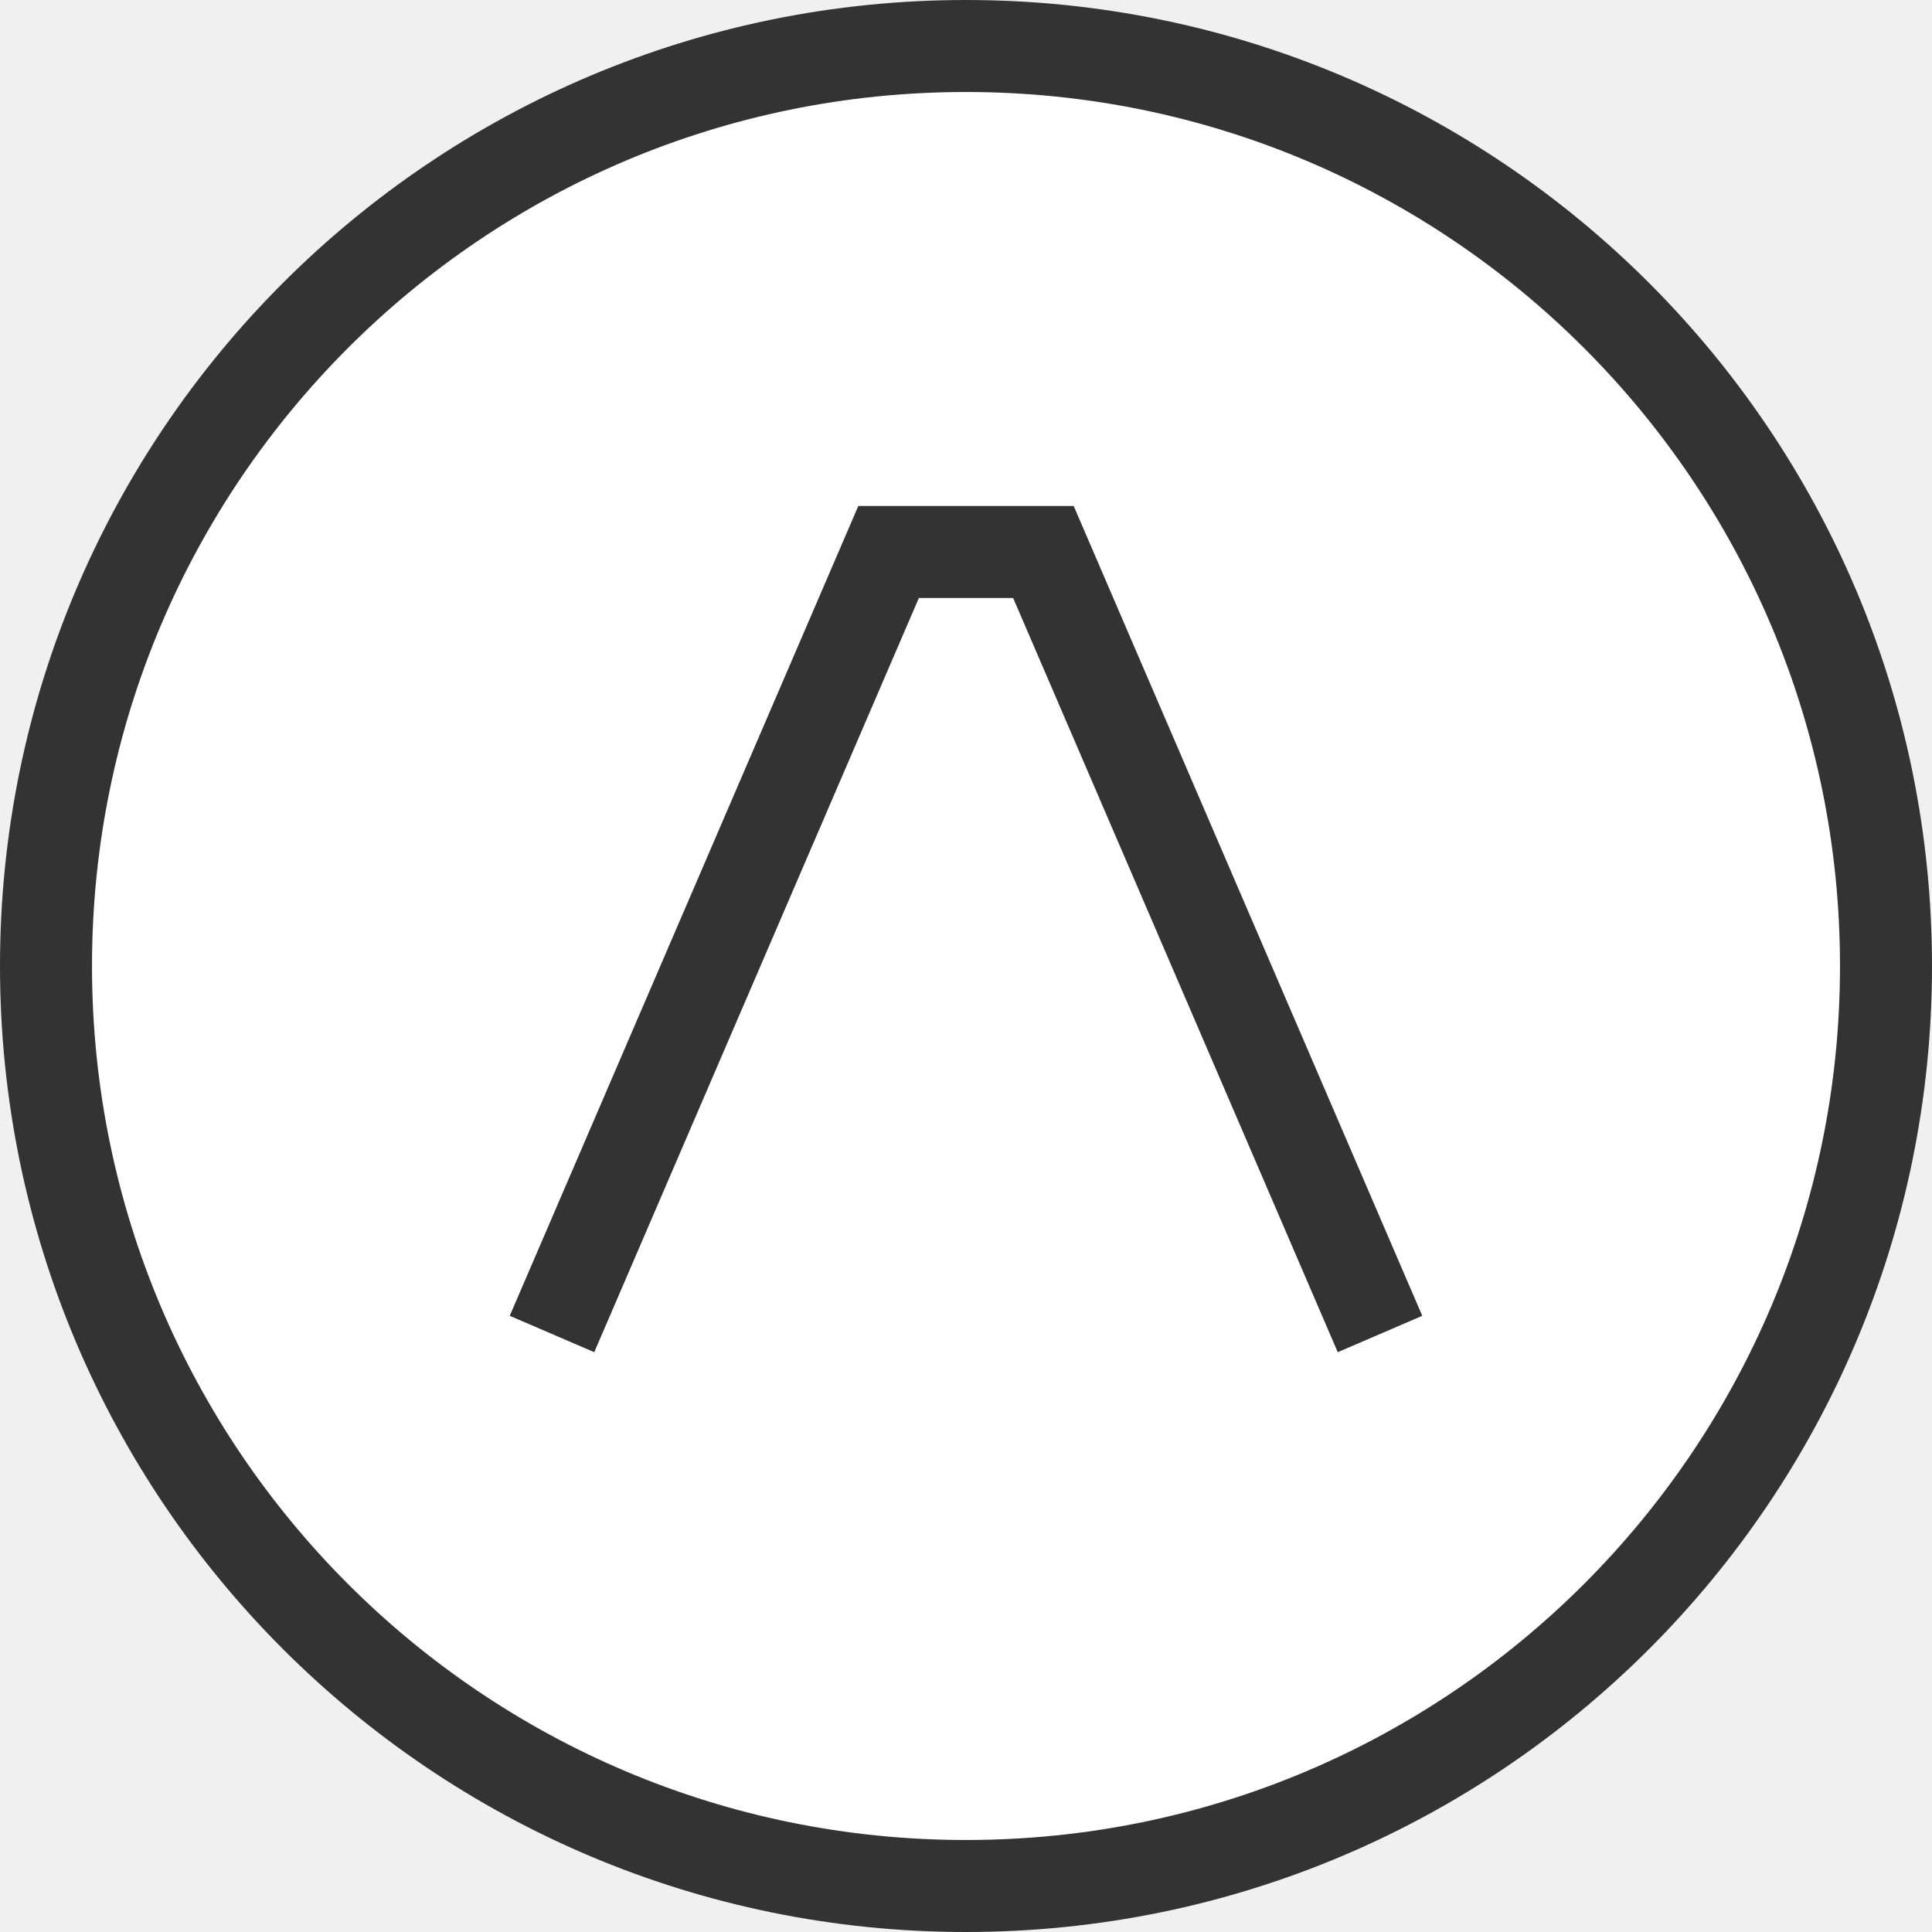
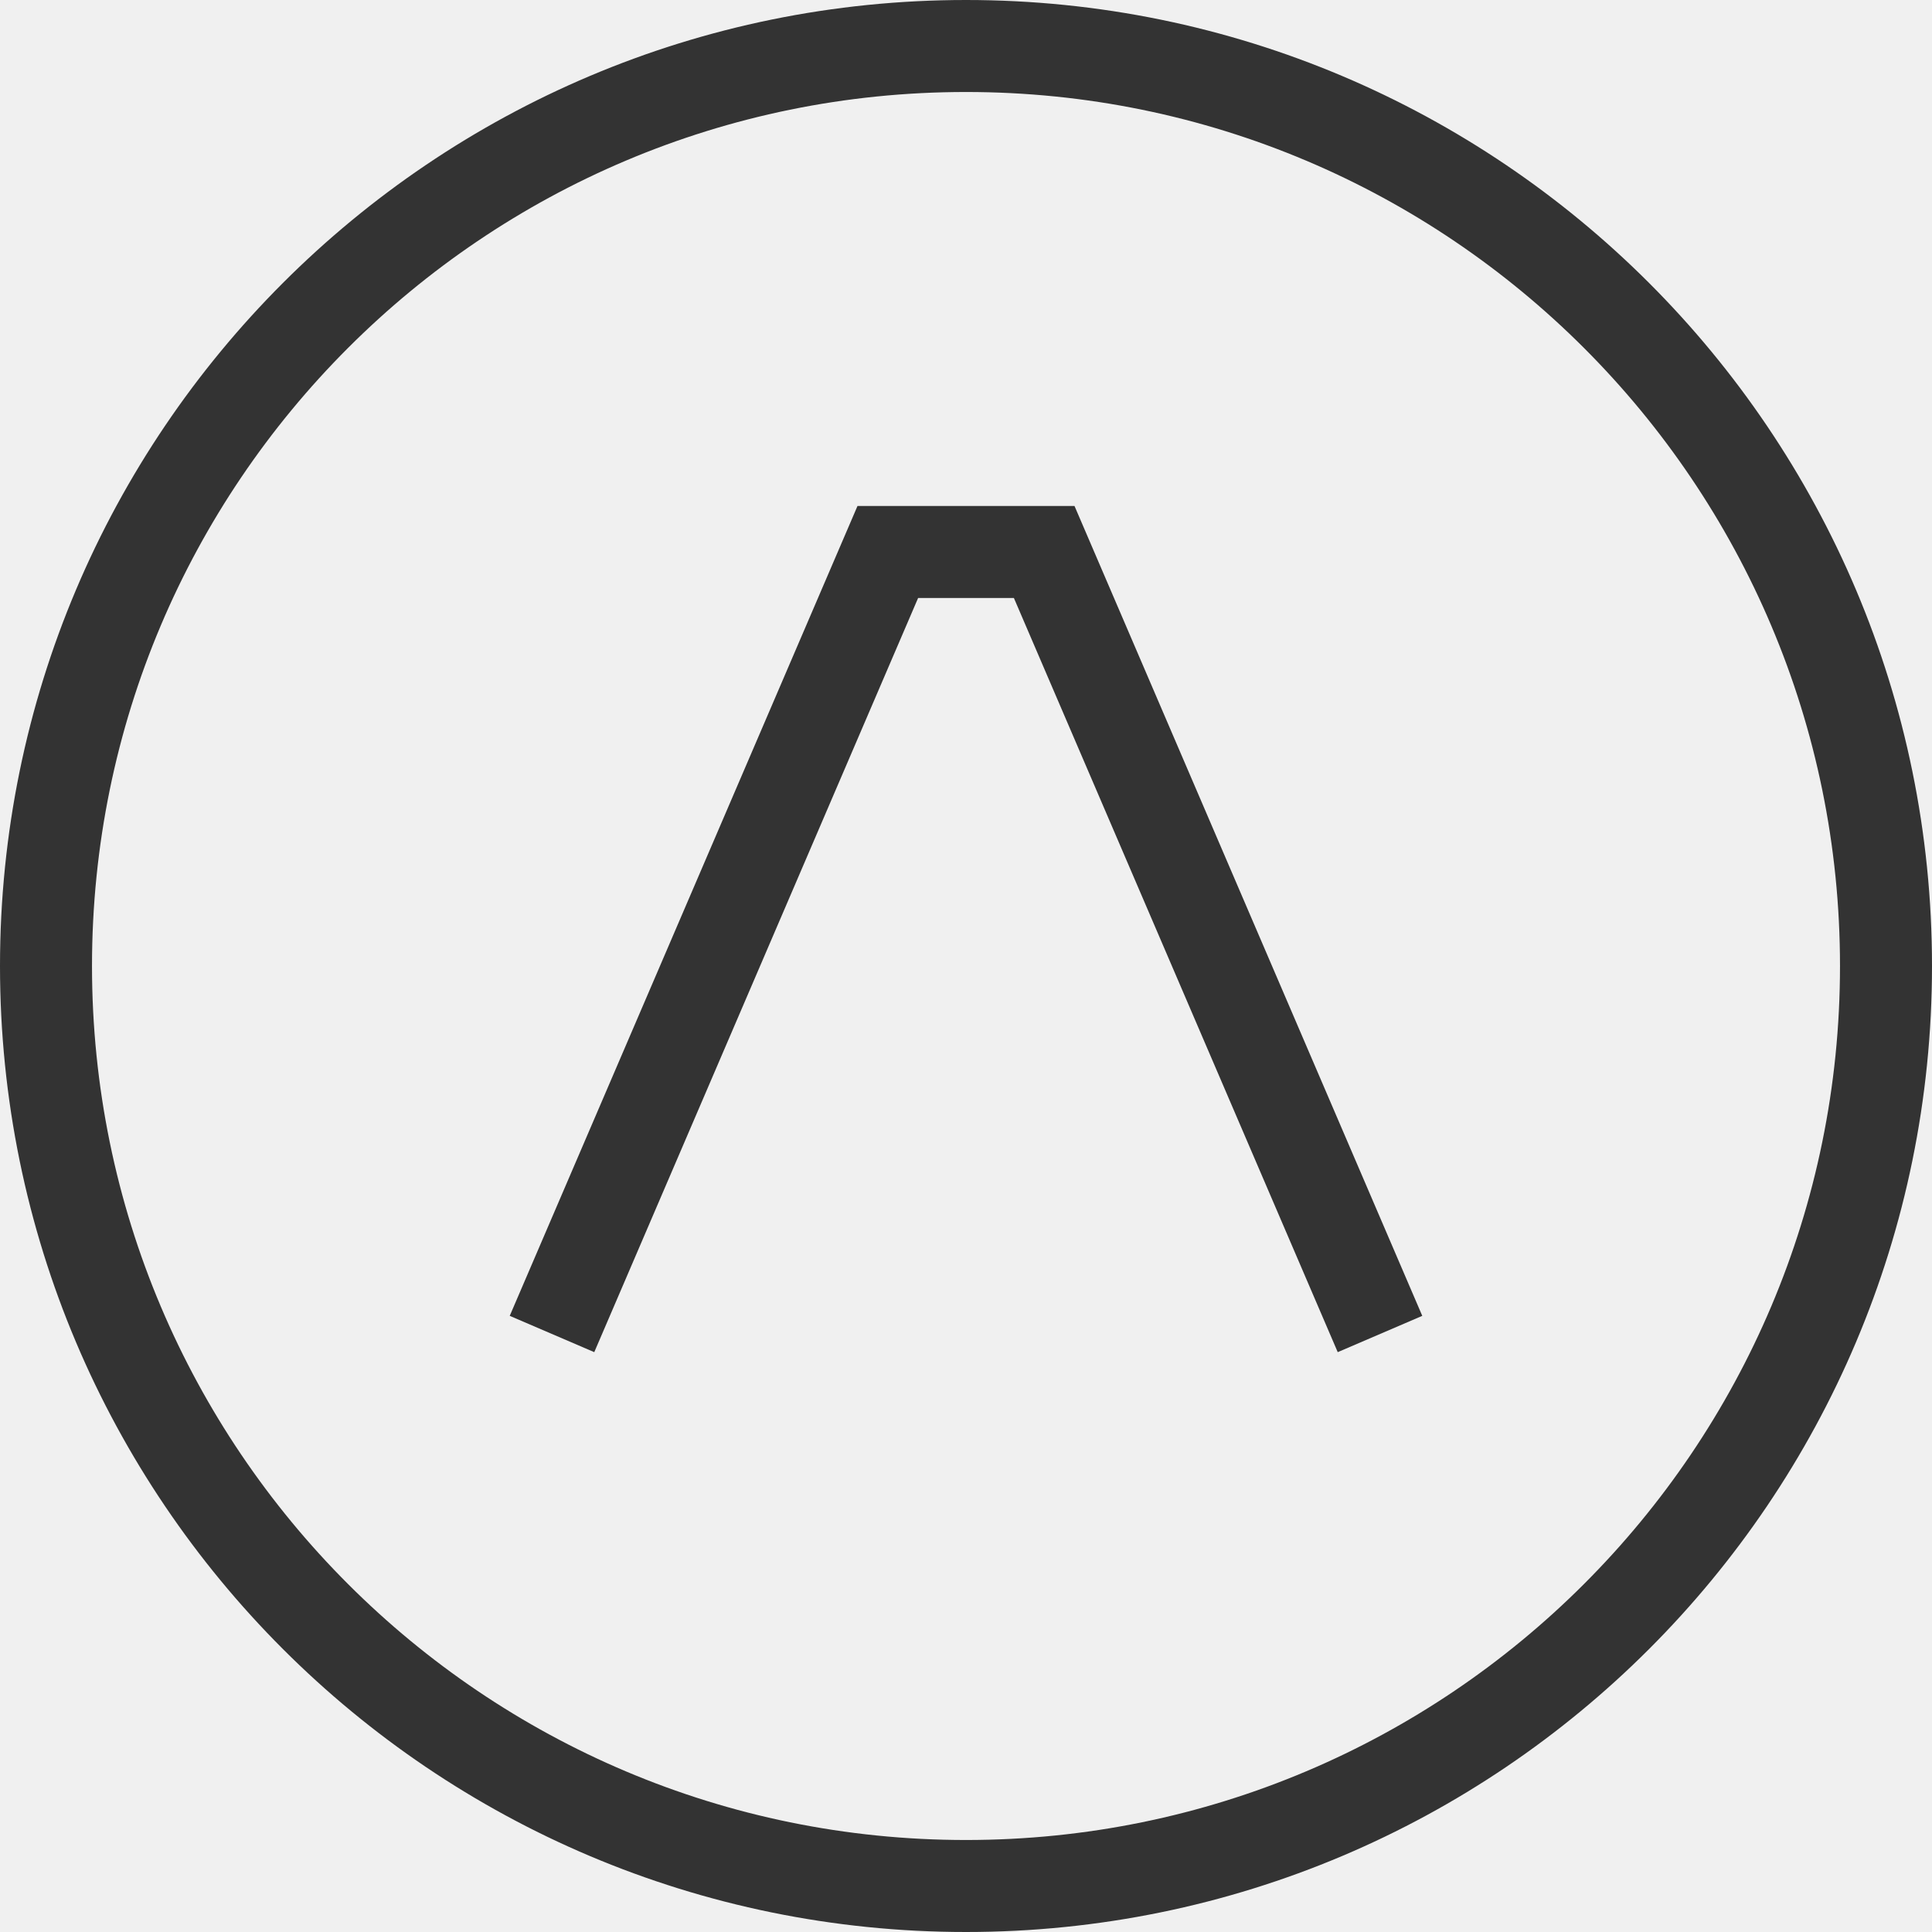
- <svg xmlns="http://www.w3.org/2000/svg" width="42px" height="42px" viewBox="0 0 42 42" version="1.1">
-   <defs />
-   <g id="Page-1" stroke="none" stroke-width="1" fill="none" fill-rule="evenodd">
-     <g id="MAIN-320" transform="translate(-261, -2329)" stroke="#333333" stroke-width="2">
+ <svg xmlns="http://www.w3.org/2000/svg" version="1.1" id="Слой_1" x="0px" y="0px" viewBox="0 0 42 42" style="enable-background:new 0 0 42 42;" xml:space="preserve">
+   <style type="text/css">
+ 	.st0{fill:none;stroke:#333333;stroke-width:2;}
+ </style>
+   <g id="Page-1_1_">
+     <g id="MAIN-320" transform="translate(-261, -2329)">
      <g id="news" transform="translate(-1, 1165)">
        <g id="Group-8" transform="translate(263, 1165)">
-           <circle id="Oval" fill="#FFFFFF" cx="20" cy="20" r="20" />
-           <polyline id="Page-1" transform="translate(20, 19.5) scale(-1, 1) rotate(-90) translate(-20, -19.5) " points="11.5 10.5 28.5 17.817 28.5 21.183 11.5 28.5" />
+           <circle id="Oval" class="st0" cx="20" cy="20" r="20" />
+           <polyline id="Page-1" class="st0" points="29,28 21.7,11 18.3,11 11,28     " />
        </g>
      </g>
    </g>
  </g>
</svg>
